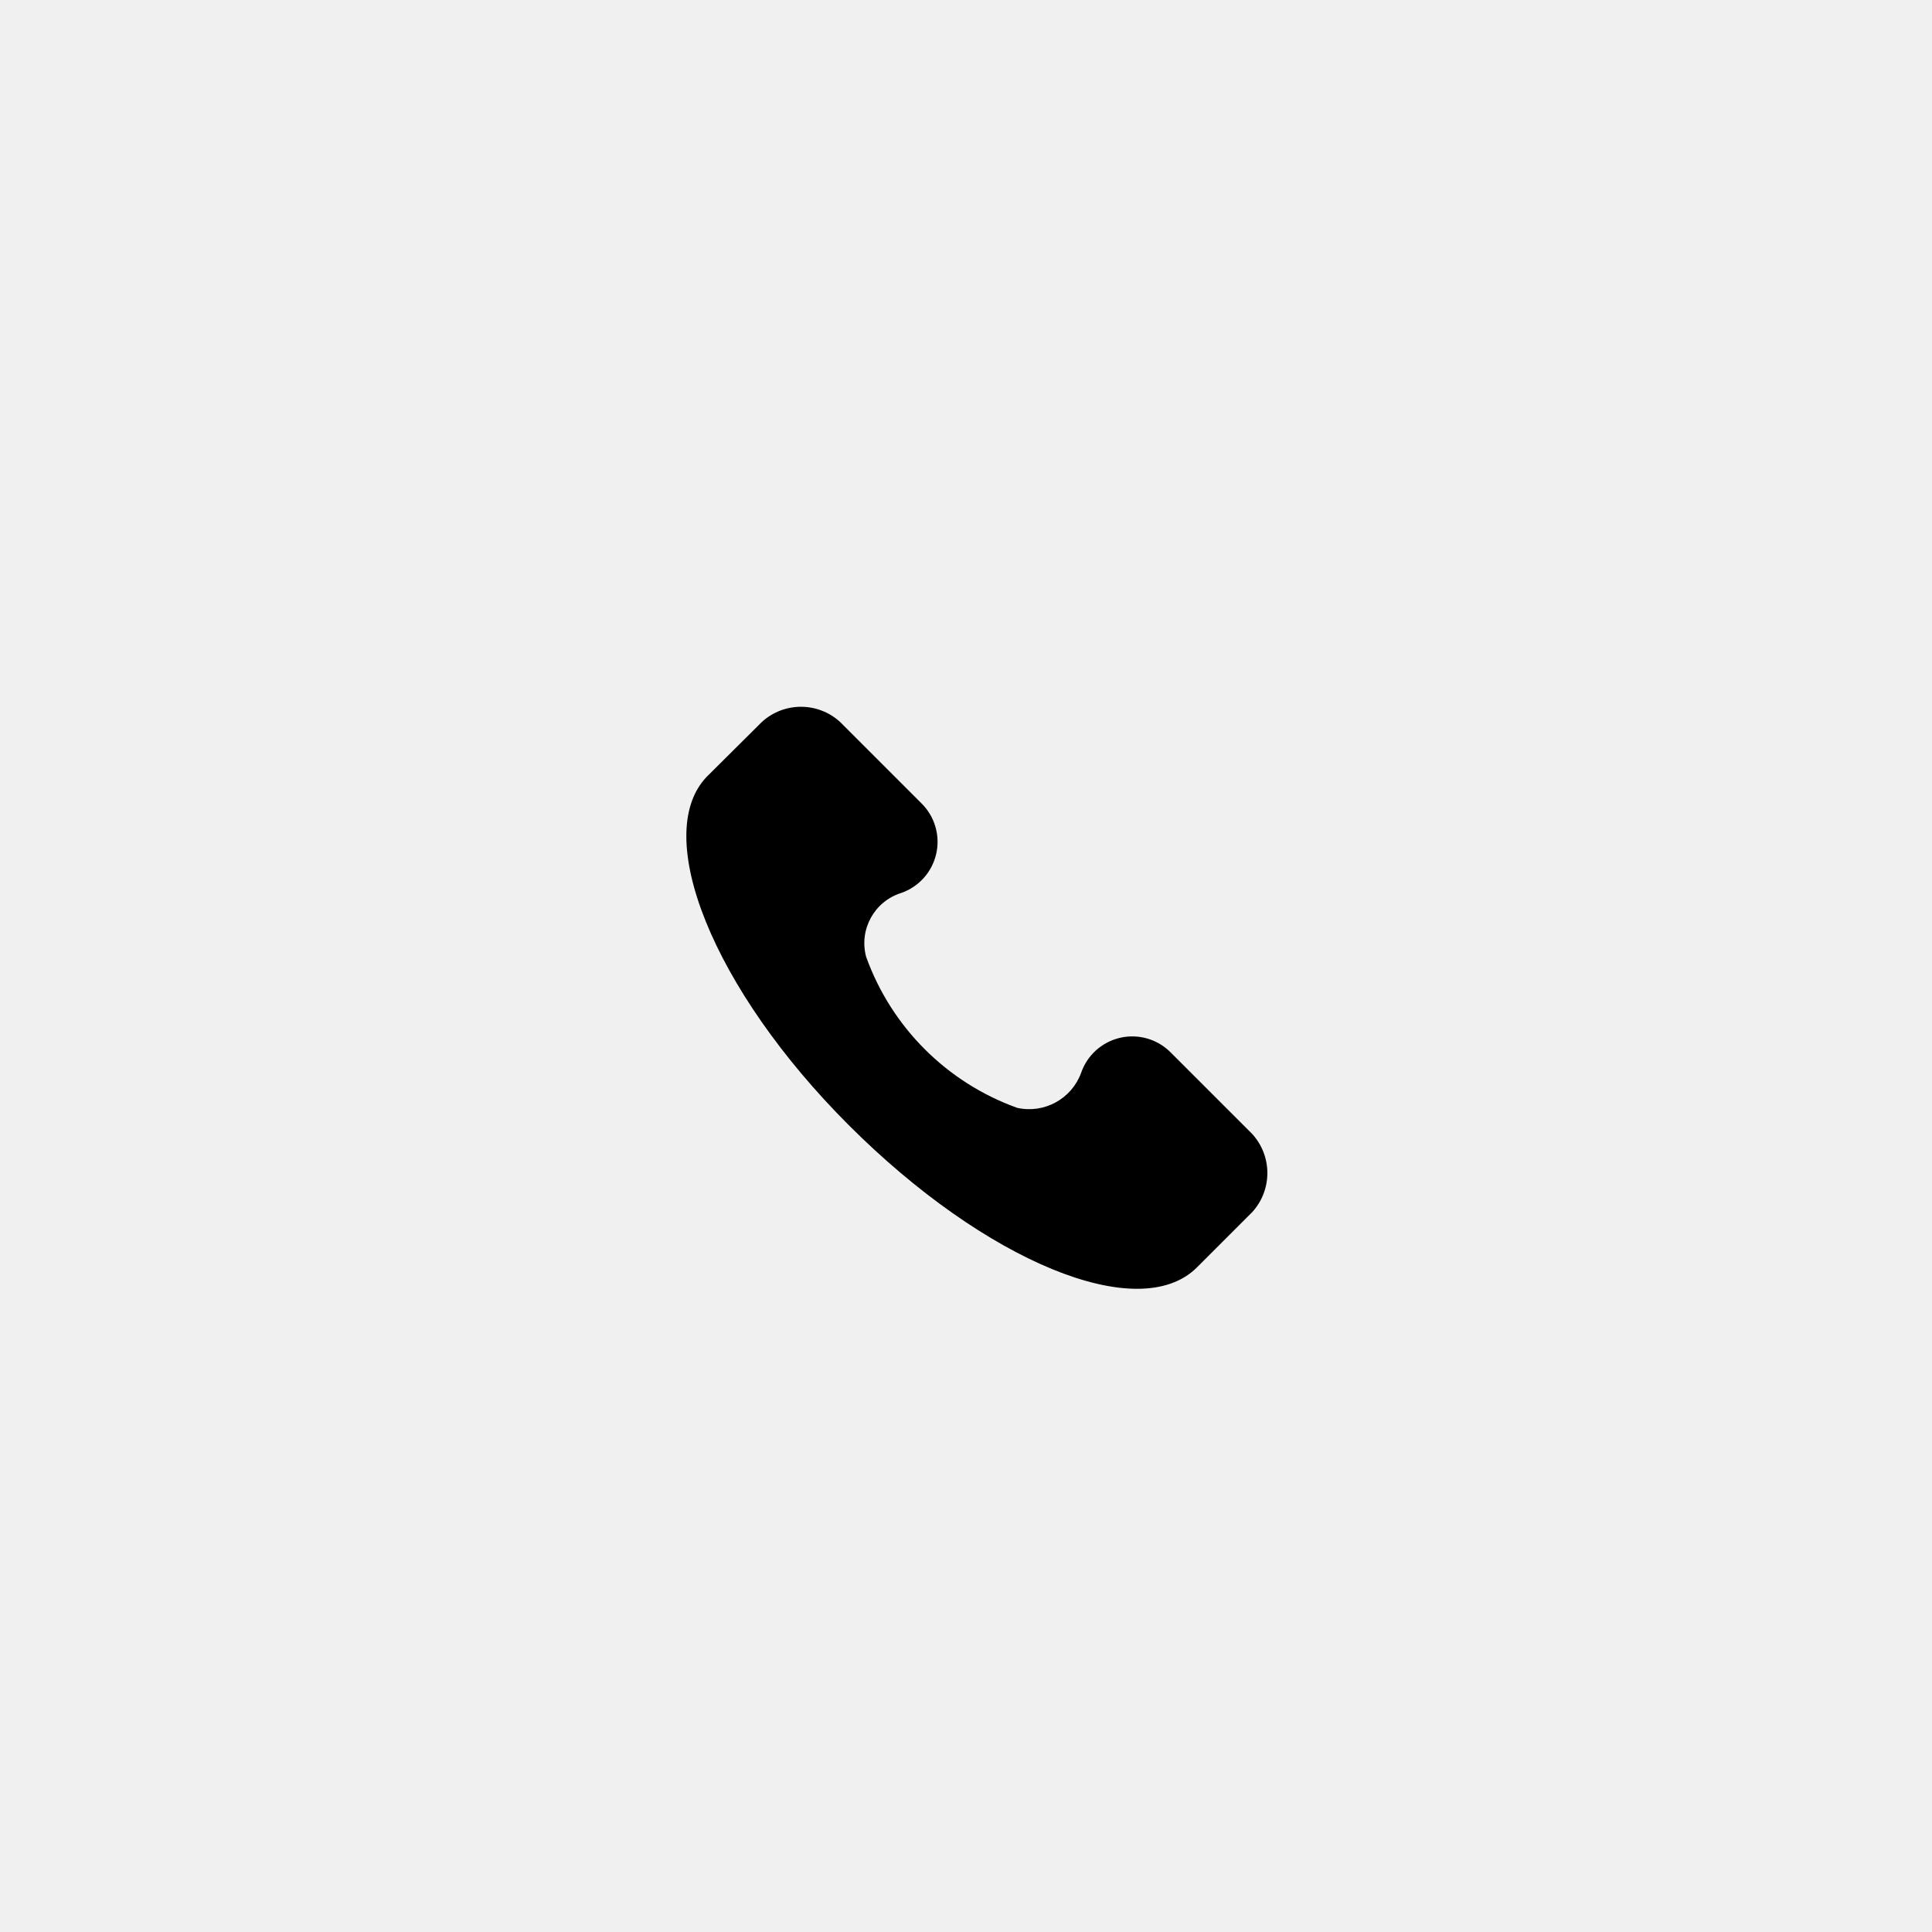
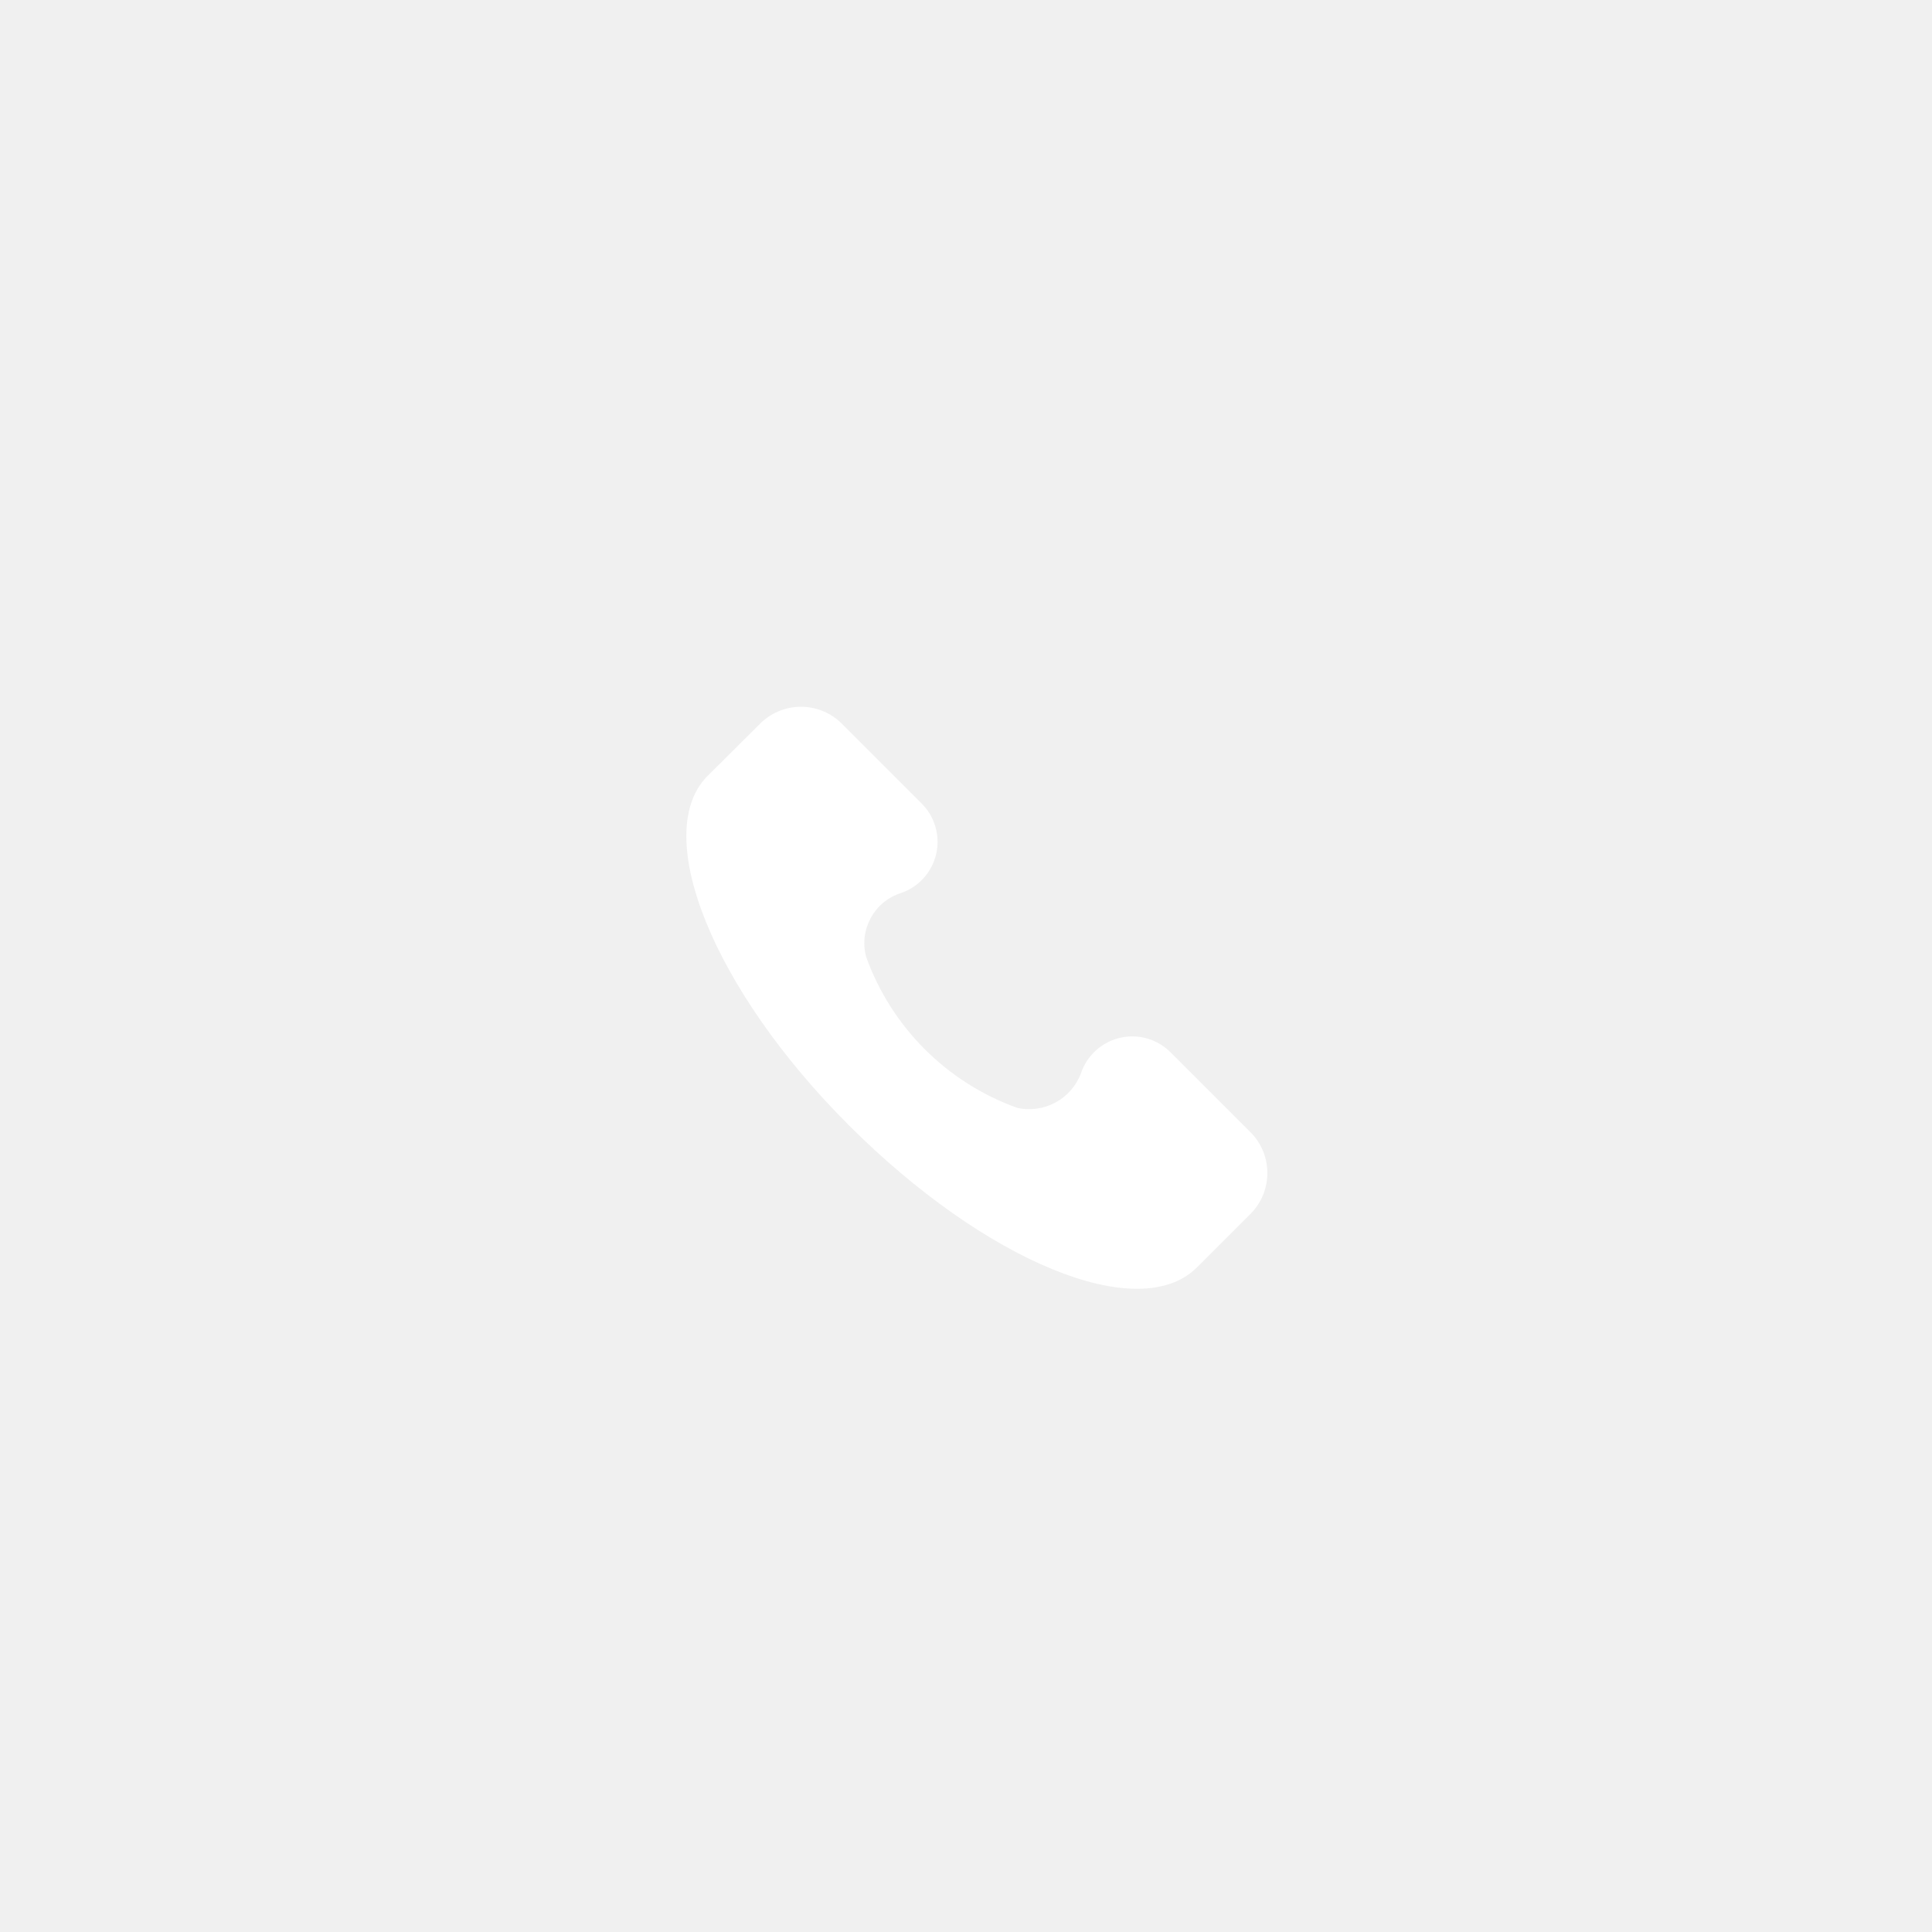
<svg xmlns="http://www.w3.org/2000/svg" width="50" height="50" viewBox="0 0 50 50">
  <g id="Groupe_39" data-name="Groupe 39" transform="translate(-1773 -71)">
    <g id="Groupe_20" data-name="Groupe 20" transform="translate(1783.12 81.12)">
      <g id="Ellipse_6" data-name="Ellipse 6" transform="translate(-0.12 -0.12)" fill="none" stroke="$white" stroke-width="10">
        <circle cx="15" cy="15" r="15" stroke="none" />
        <circle cx="15" cy="15" r="20" fill="none" />
      </g>
    </g>
    <g id="phone" transform="translate(1790.223 89.286)">
      <g id="Groupe_31" data-name="Groupe 31" transform="translate(0.539 0)">
-         <path id="Tracé_74" data-name="Tracé 74" d="M15.182,11.059l-2.1-2.1a1.4,1.4,0,0,0-2.328.526,1.431,1.431,0,0,1-1.652.9A6.485,6.485,0,0,1,5.193,6.478a1.361,1.361,0,0,1,.9-1.652A1.4,1.4,0,0,0,6.62,2.5l-2.1-2.1a1.5,1.5,0,0,0-2.028,0L1.063,1.821c-1.427,1.5.15,5.482,3.68,9.012s7.51,5.182,9.012,3.68l1.427-1.427A1.5,1.5,0,0,0,15.182,11.059Z" transform="translate(-0.539 0)" fill="$white" />
+         <path id="Tracé_74" data-name="Tracé 74" d="M15.182,11.059l-2.1-2.1a1.4,1.4,0,0,0-2.328.526,1.431,1.431,0,0,1-1.652.9A6.485,6.485,0,0,1,5.193,6.478a1.361,1.361,0,0,1,.9-1.652A1.4,1.4,0,0,0,6.62,2.5l-2.1-2.1a1.5,1.5,0,0,0-2.028,0L1.063,1.821c-1.427,1.5.15,5.482,3.68,9.012s7.51,5.182,9.012,3.68l1.427-1.427A1.5,1.5,0,0,0,15.182,11.059Z" transform="translate(-0.539 0)" fill="#FFF" />
      </g>
    </g>
  </g>
</svg>
